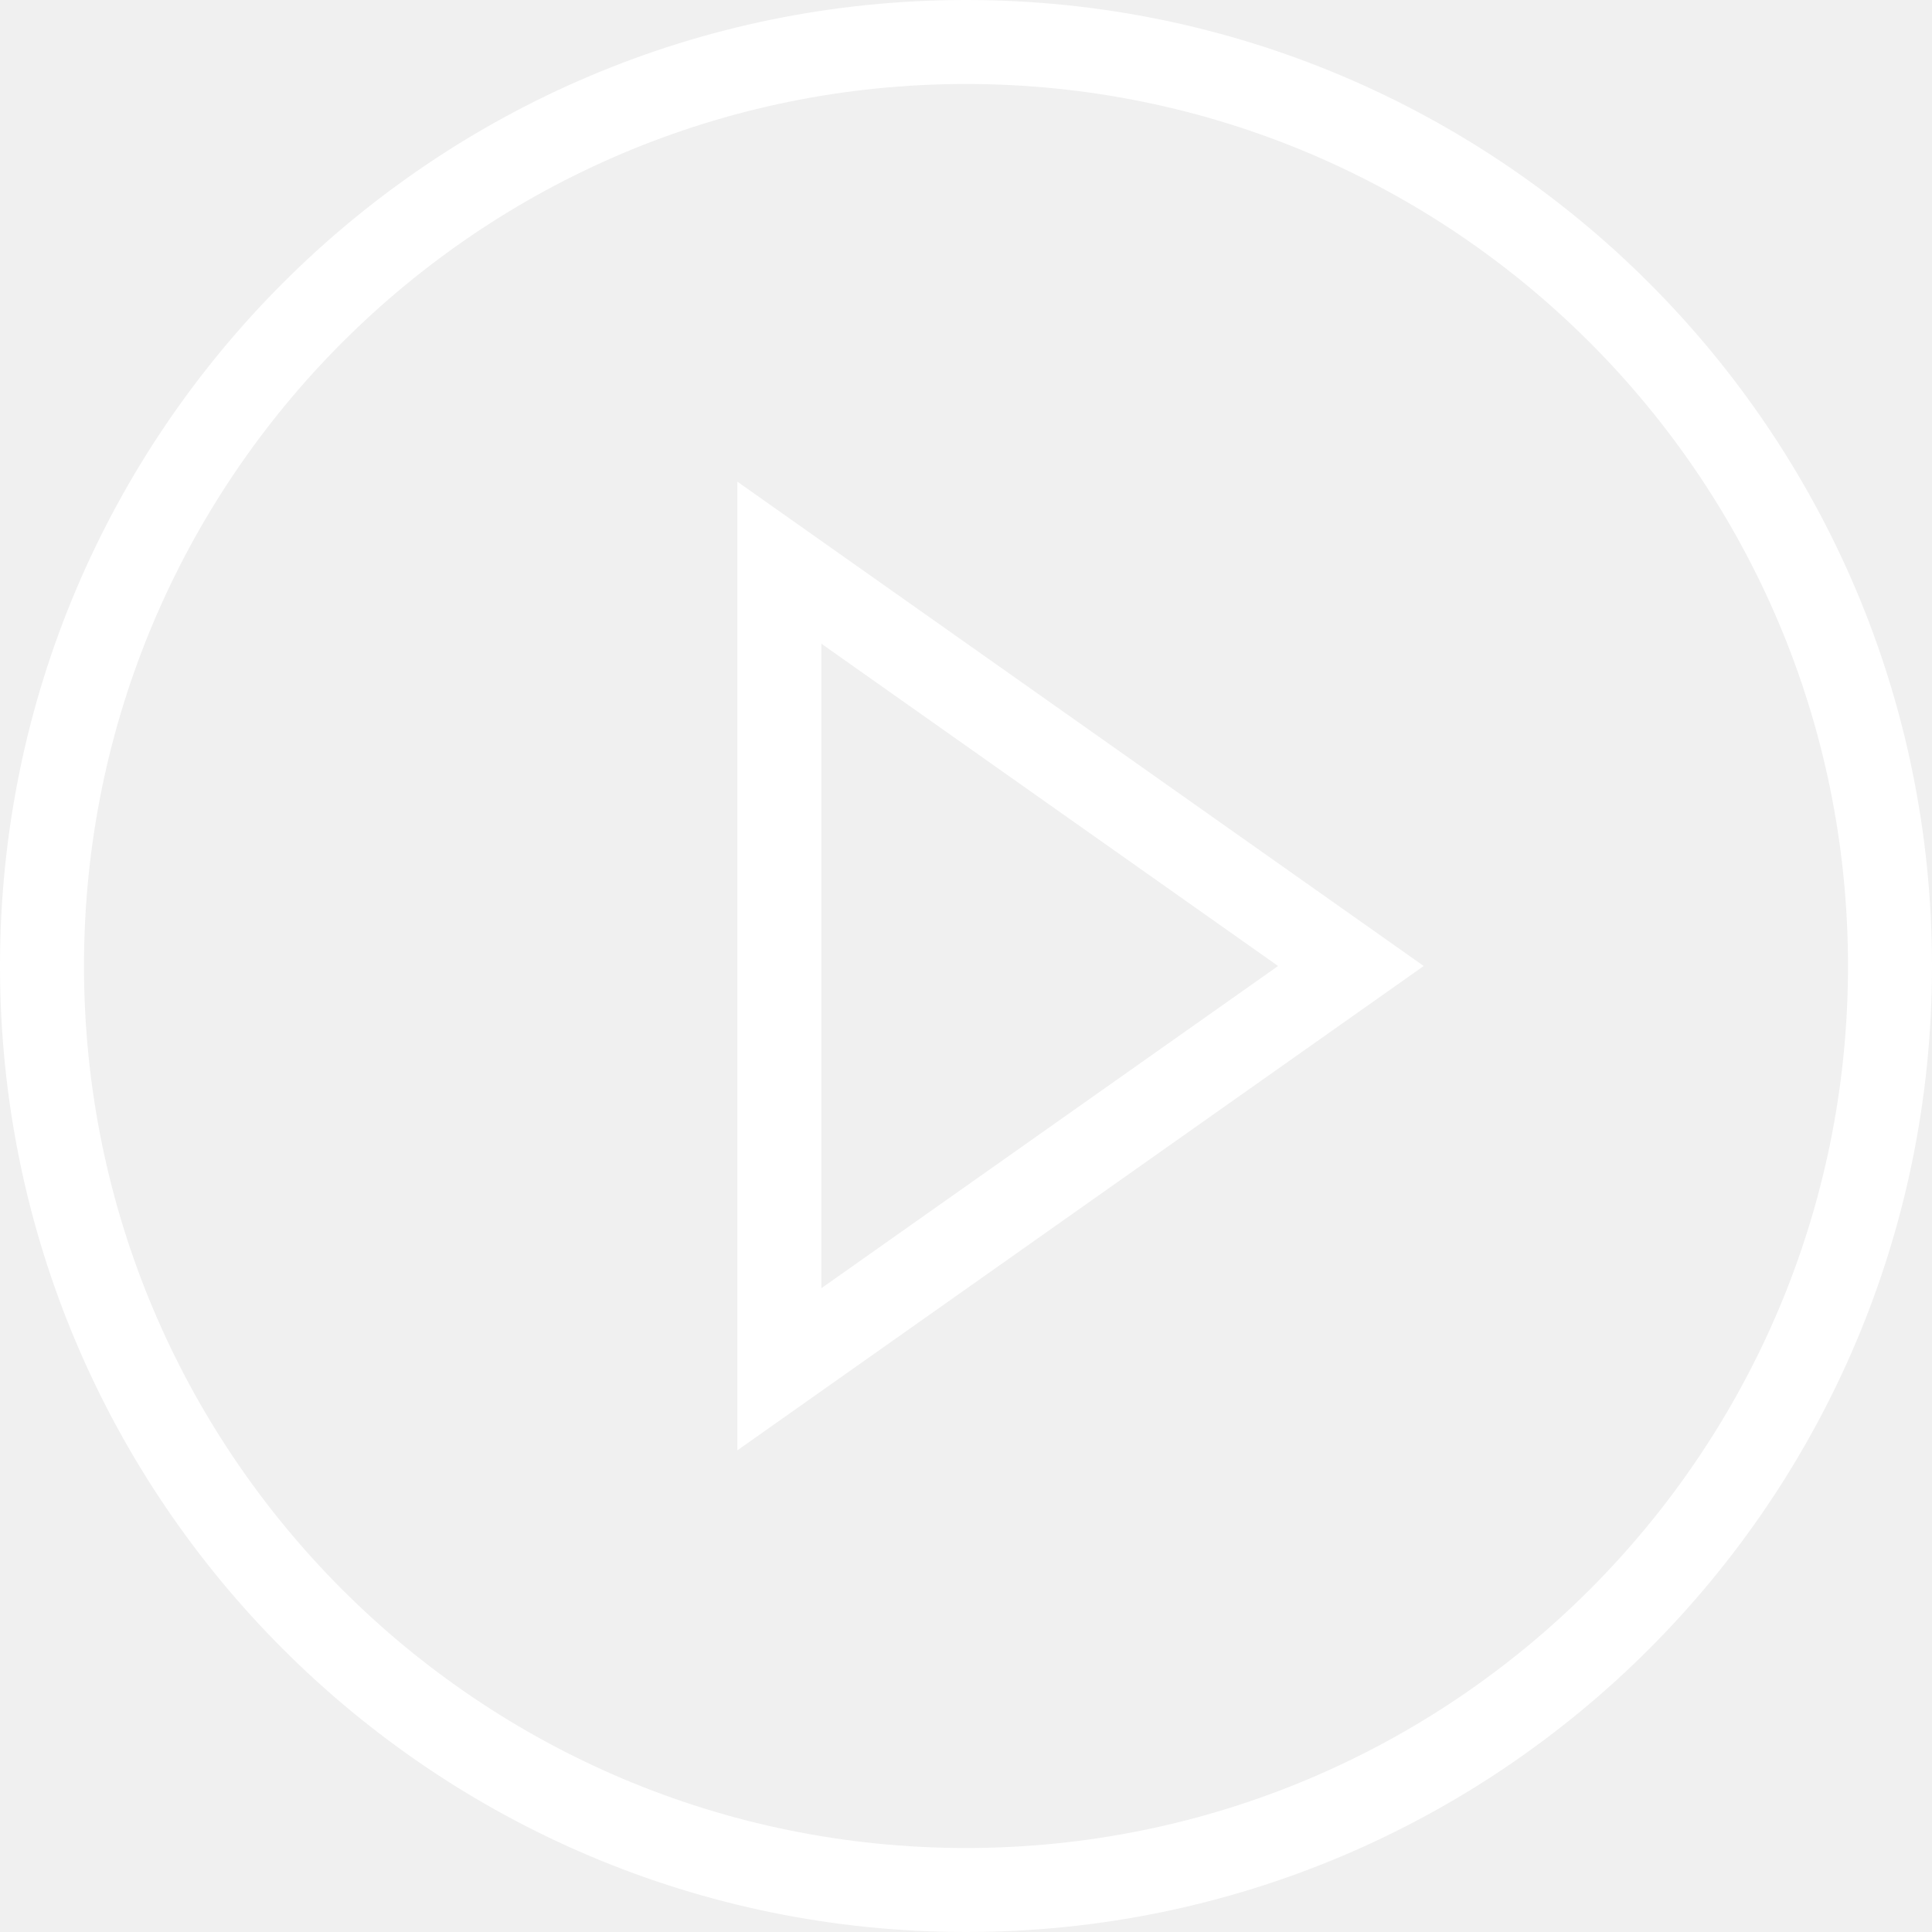
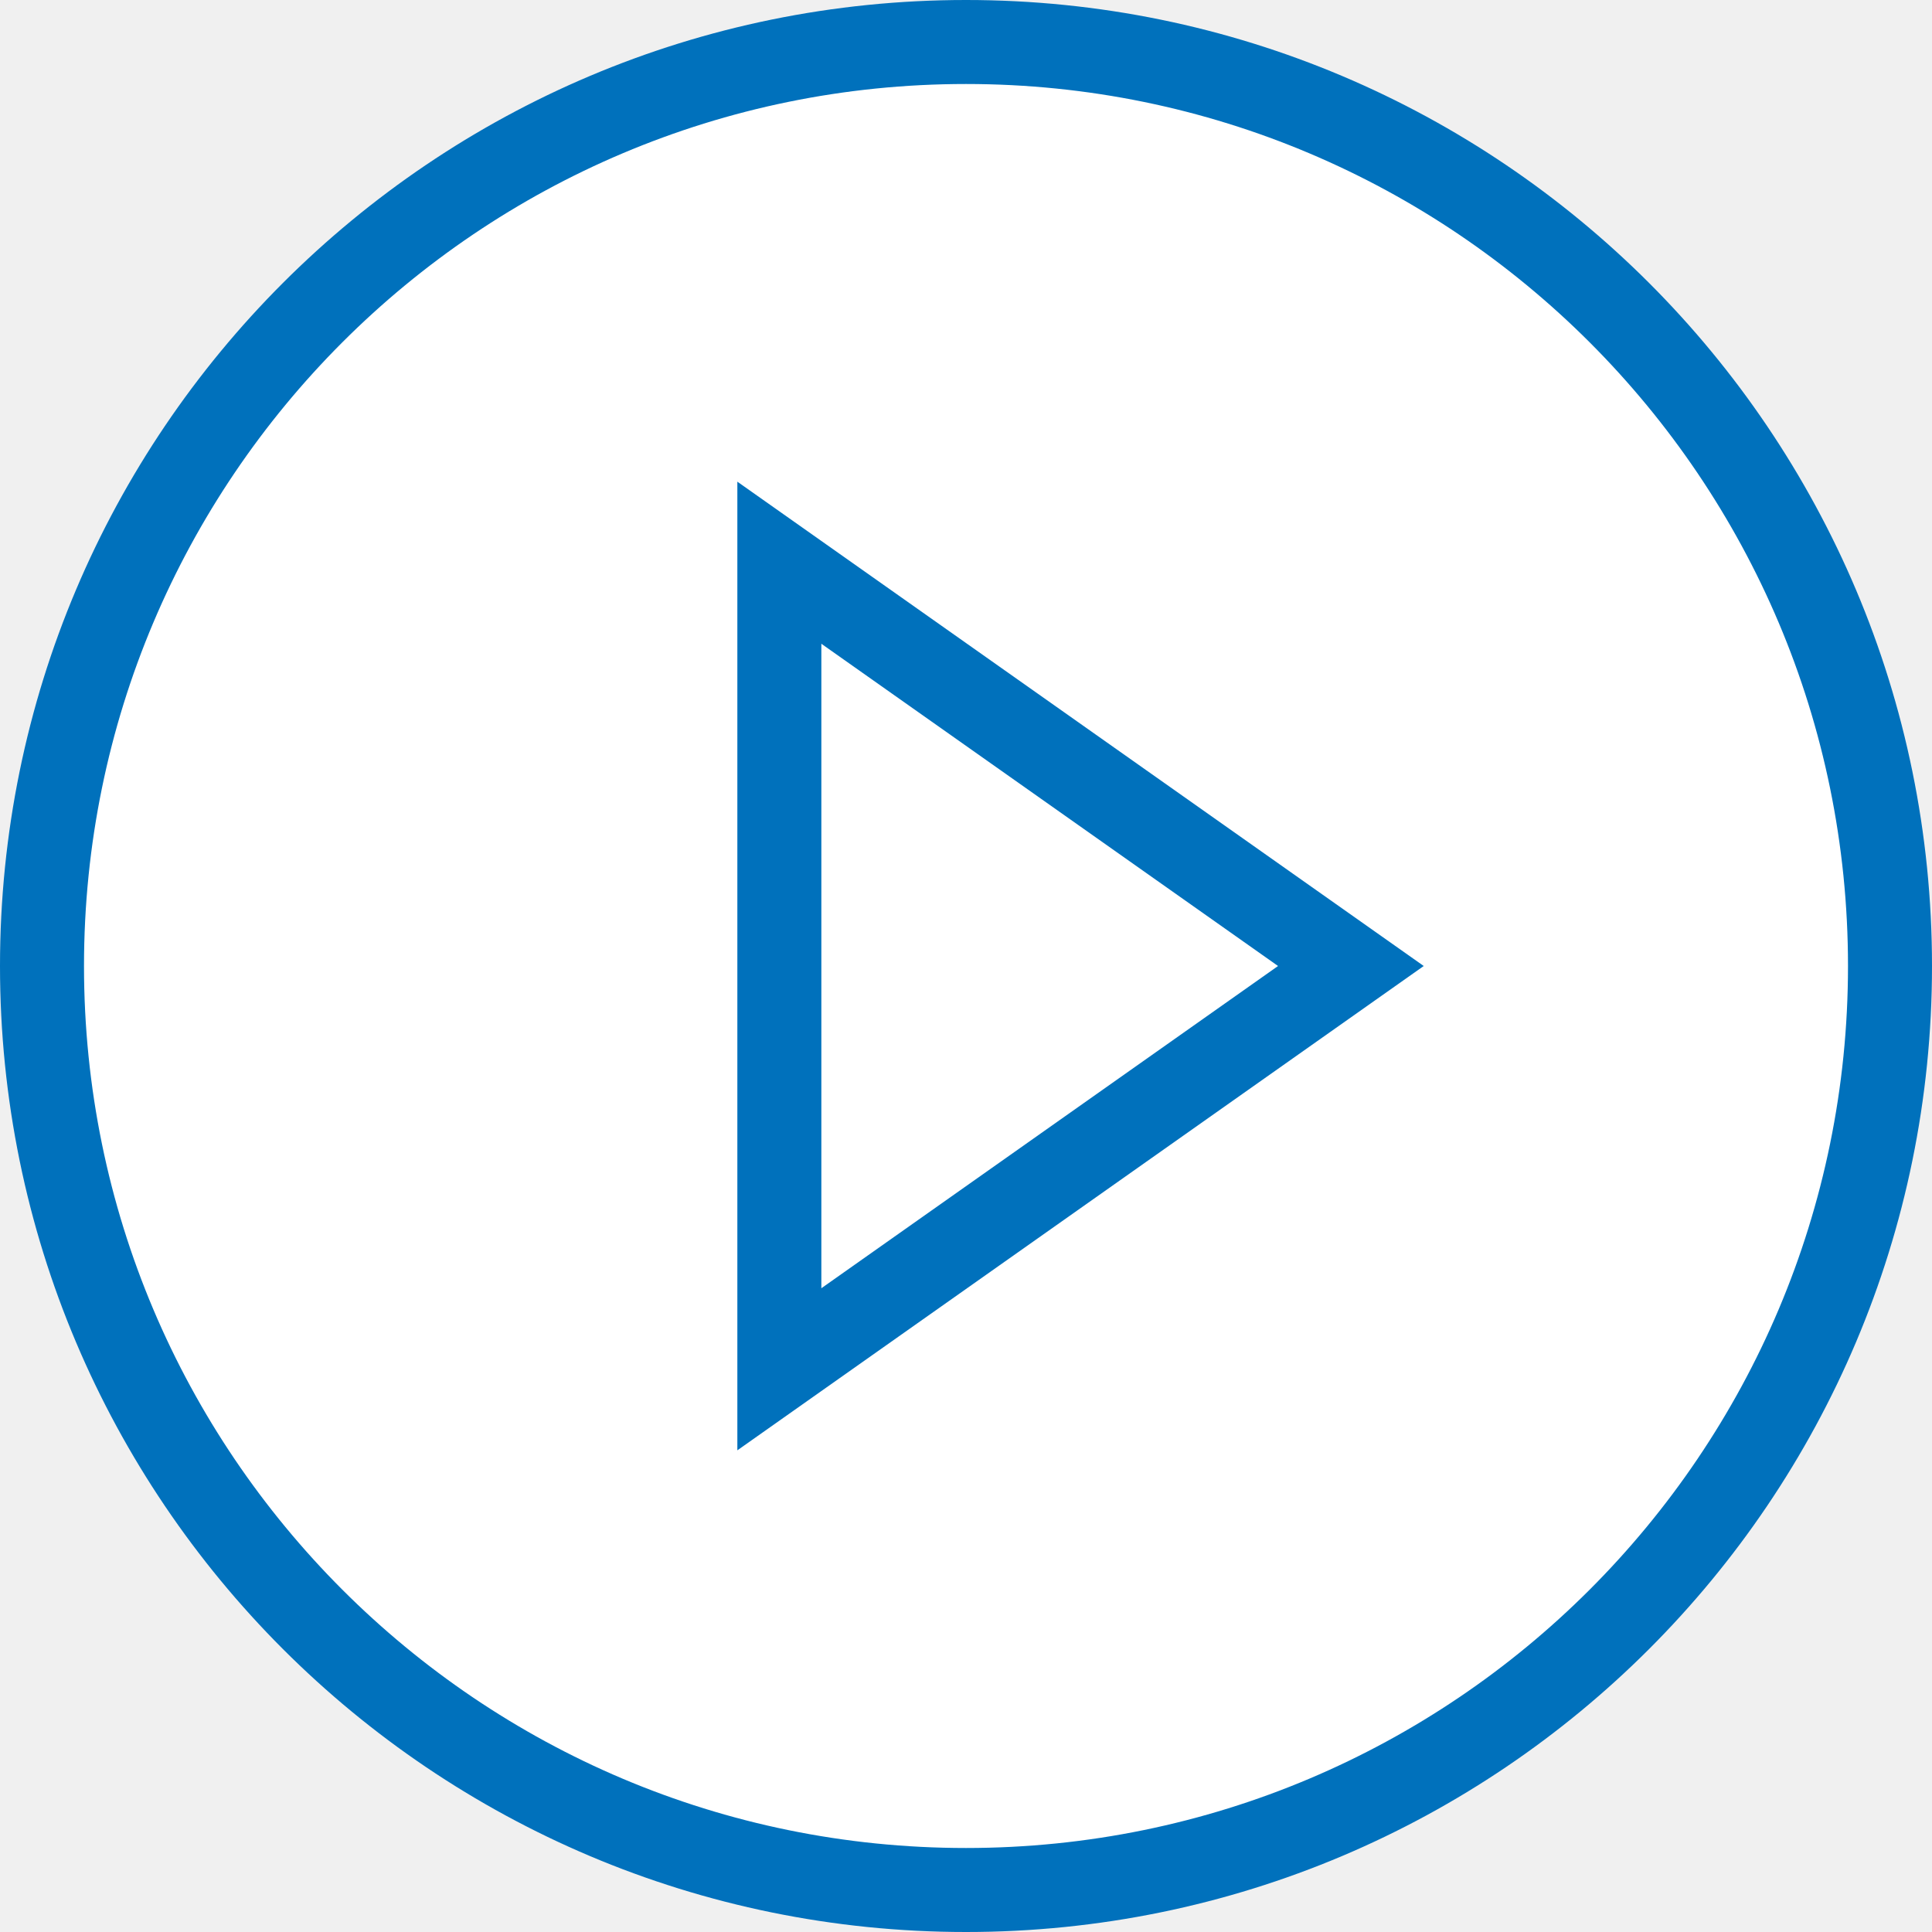
<svg xmlns="http://www.w3.org/2000/svg" width="23" height="23" viewBox="0 0 23 23" fill="none">
-   <path fill-rule="evenodd" clip-rule="evenodd" d="M11.5 22C17.299 22 22 17.299 22 11.5C22 5.701 17.299 1 11.5 1C5.701 1 1 5.701 1 11.5C1 17.299 5.701 22 11.5 22ZM11.5 23C17.851 23 23 17.851 23 11.5C23 5.149 17.851 0 11.5 0C5.149 0 0 5.149 0 11.5C0 17.851 5.149 23 11.5 23Z" fill="white" />
-   <path fill-rule="evenodd" clip-rule="evenodd" d="M16.949 11.5L8.778 5.734L8.778 17.266L16.949 11.5ZM15.215 11.5L9.778 7.663V15.336L15.215 11.5Z" fill="white" />
+   <circle cx="11.5" cy="11.5" r="11" fill="white" stroke="#0071BC" />
+   <path d="M9.278 6.699L16.082 11.5L9.278 16.301L9.278 6.699Z" stroke="#0071BC" />
</svg>
